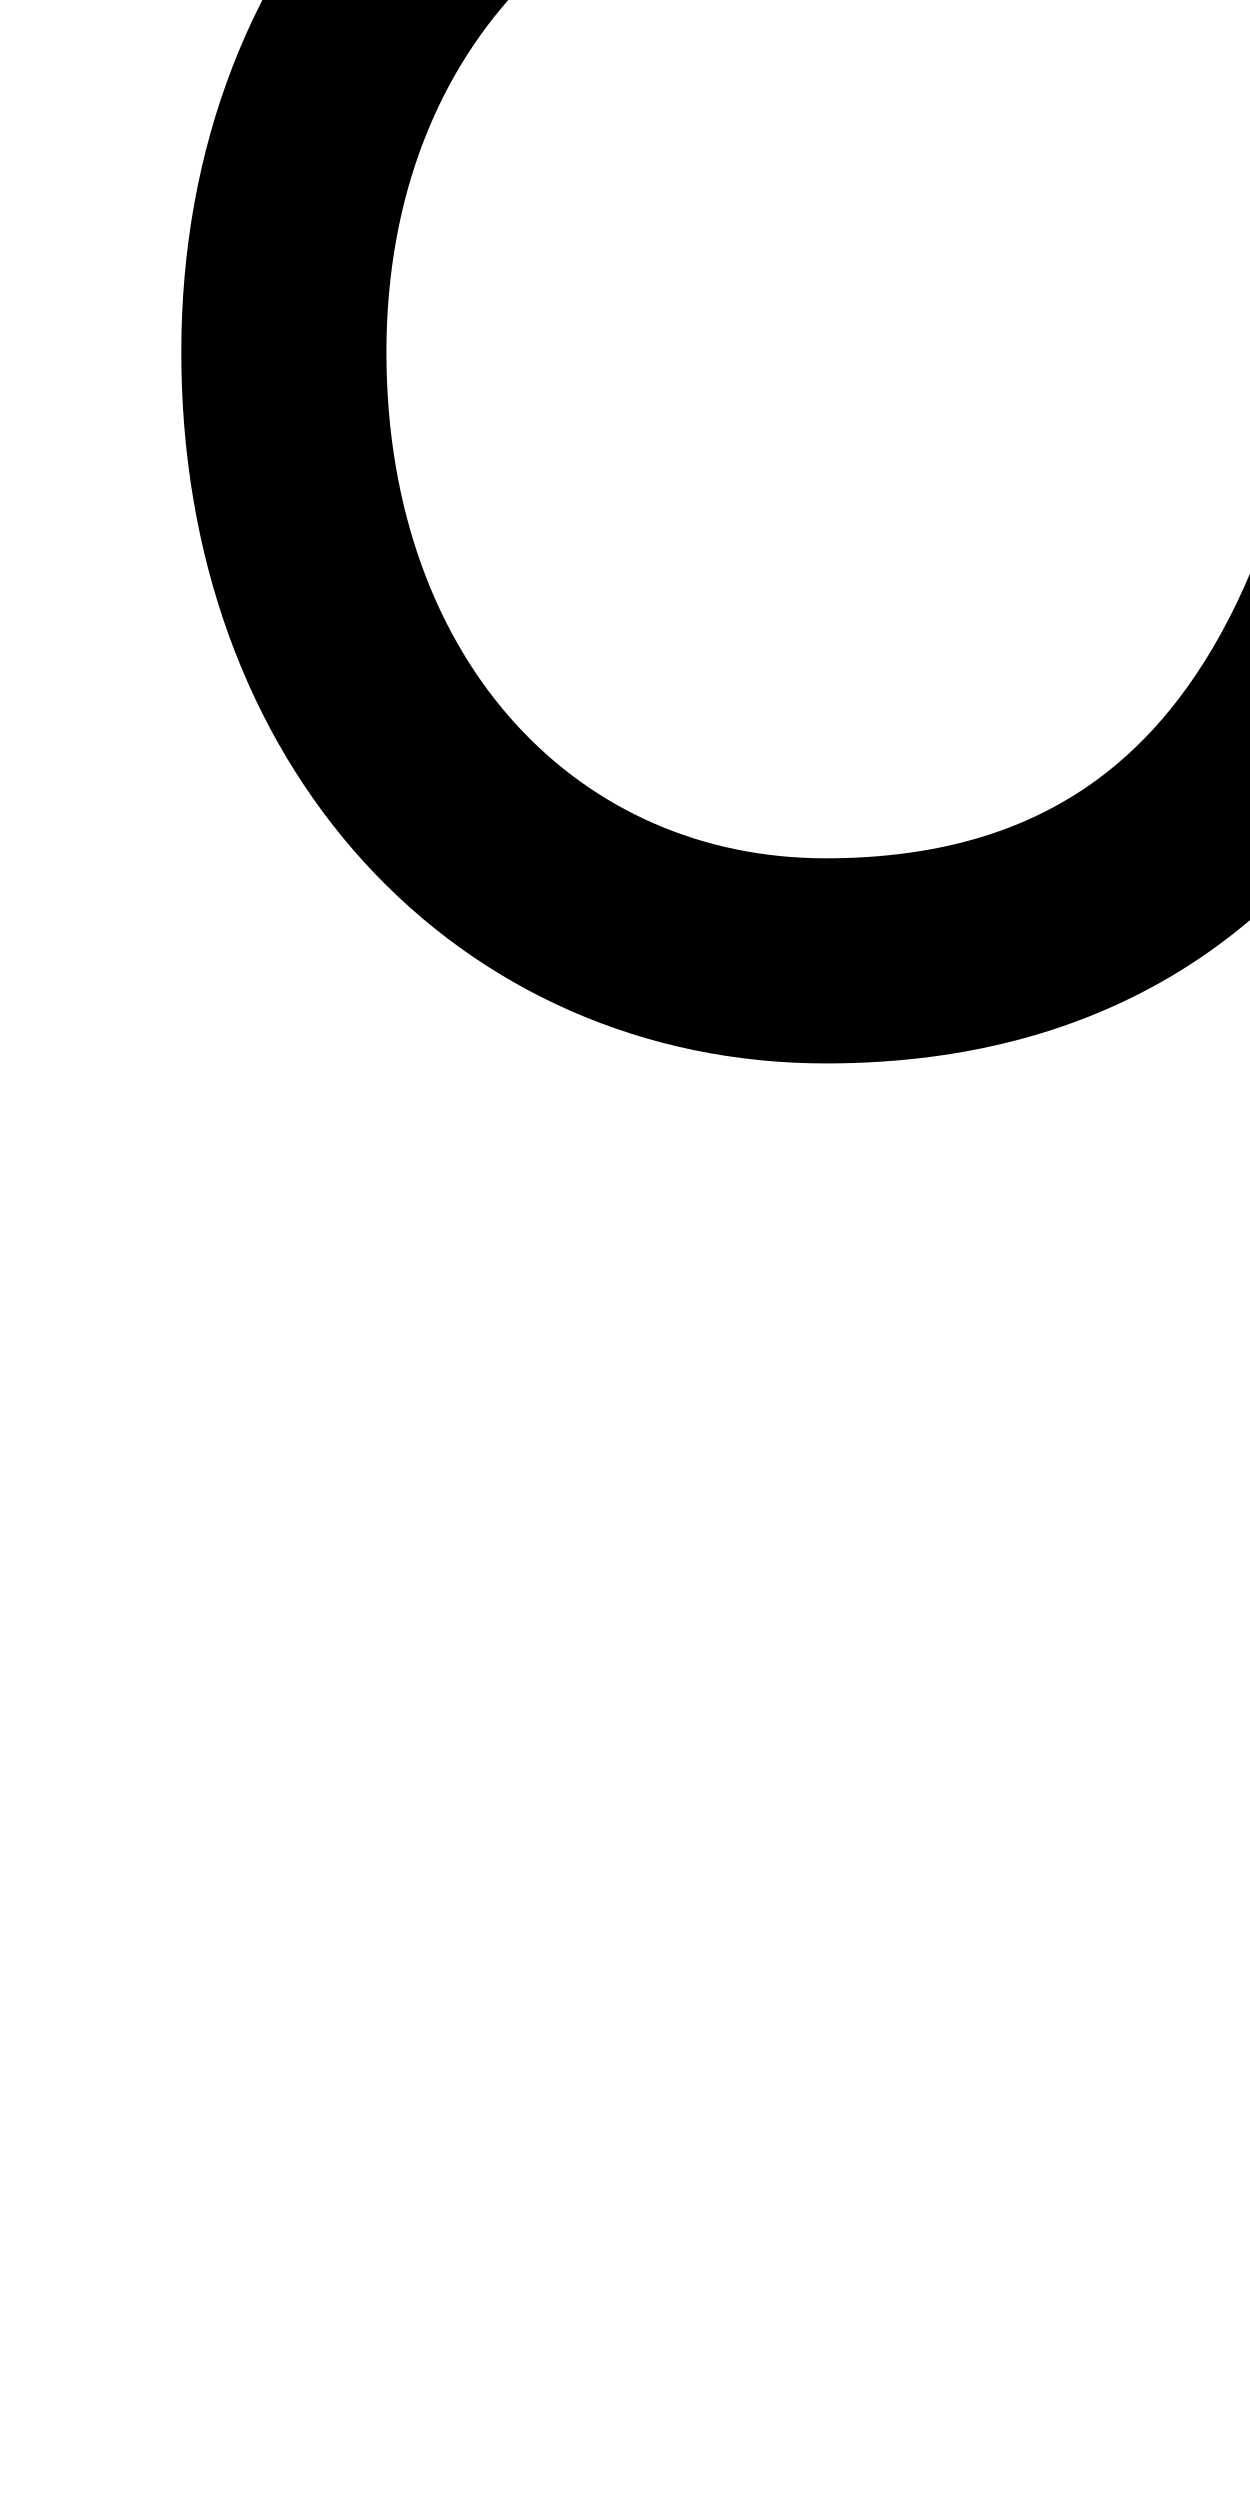
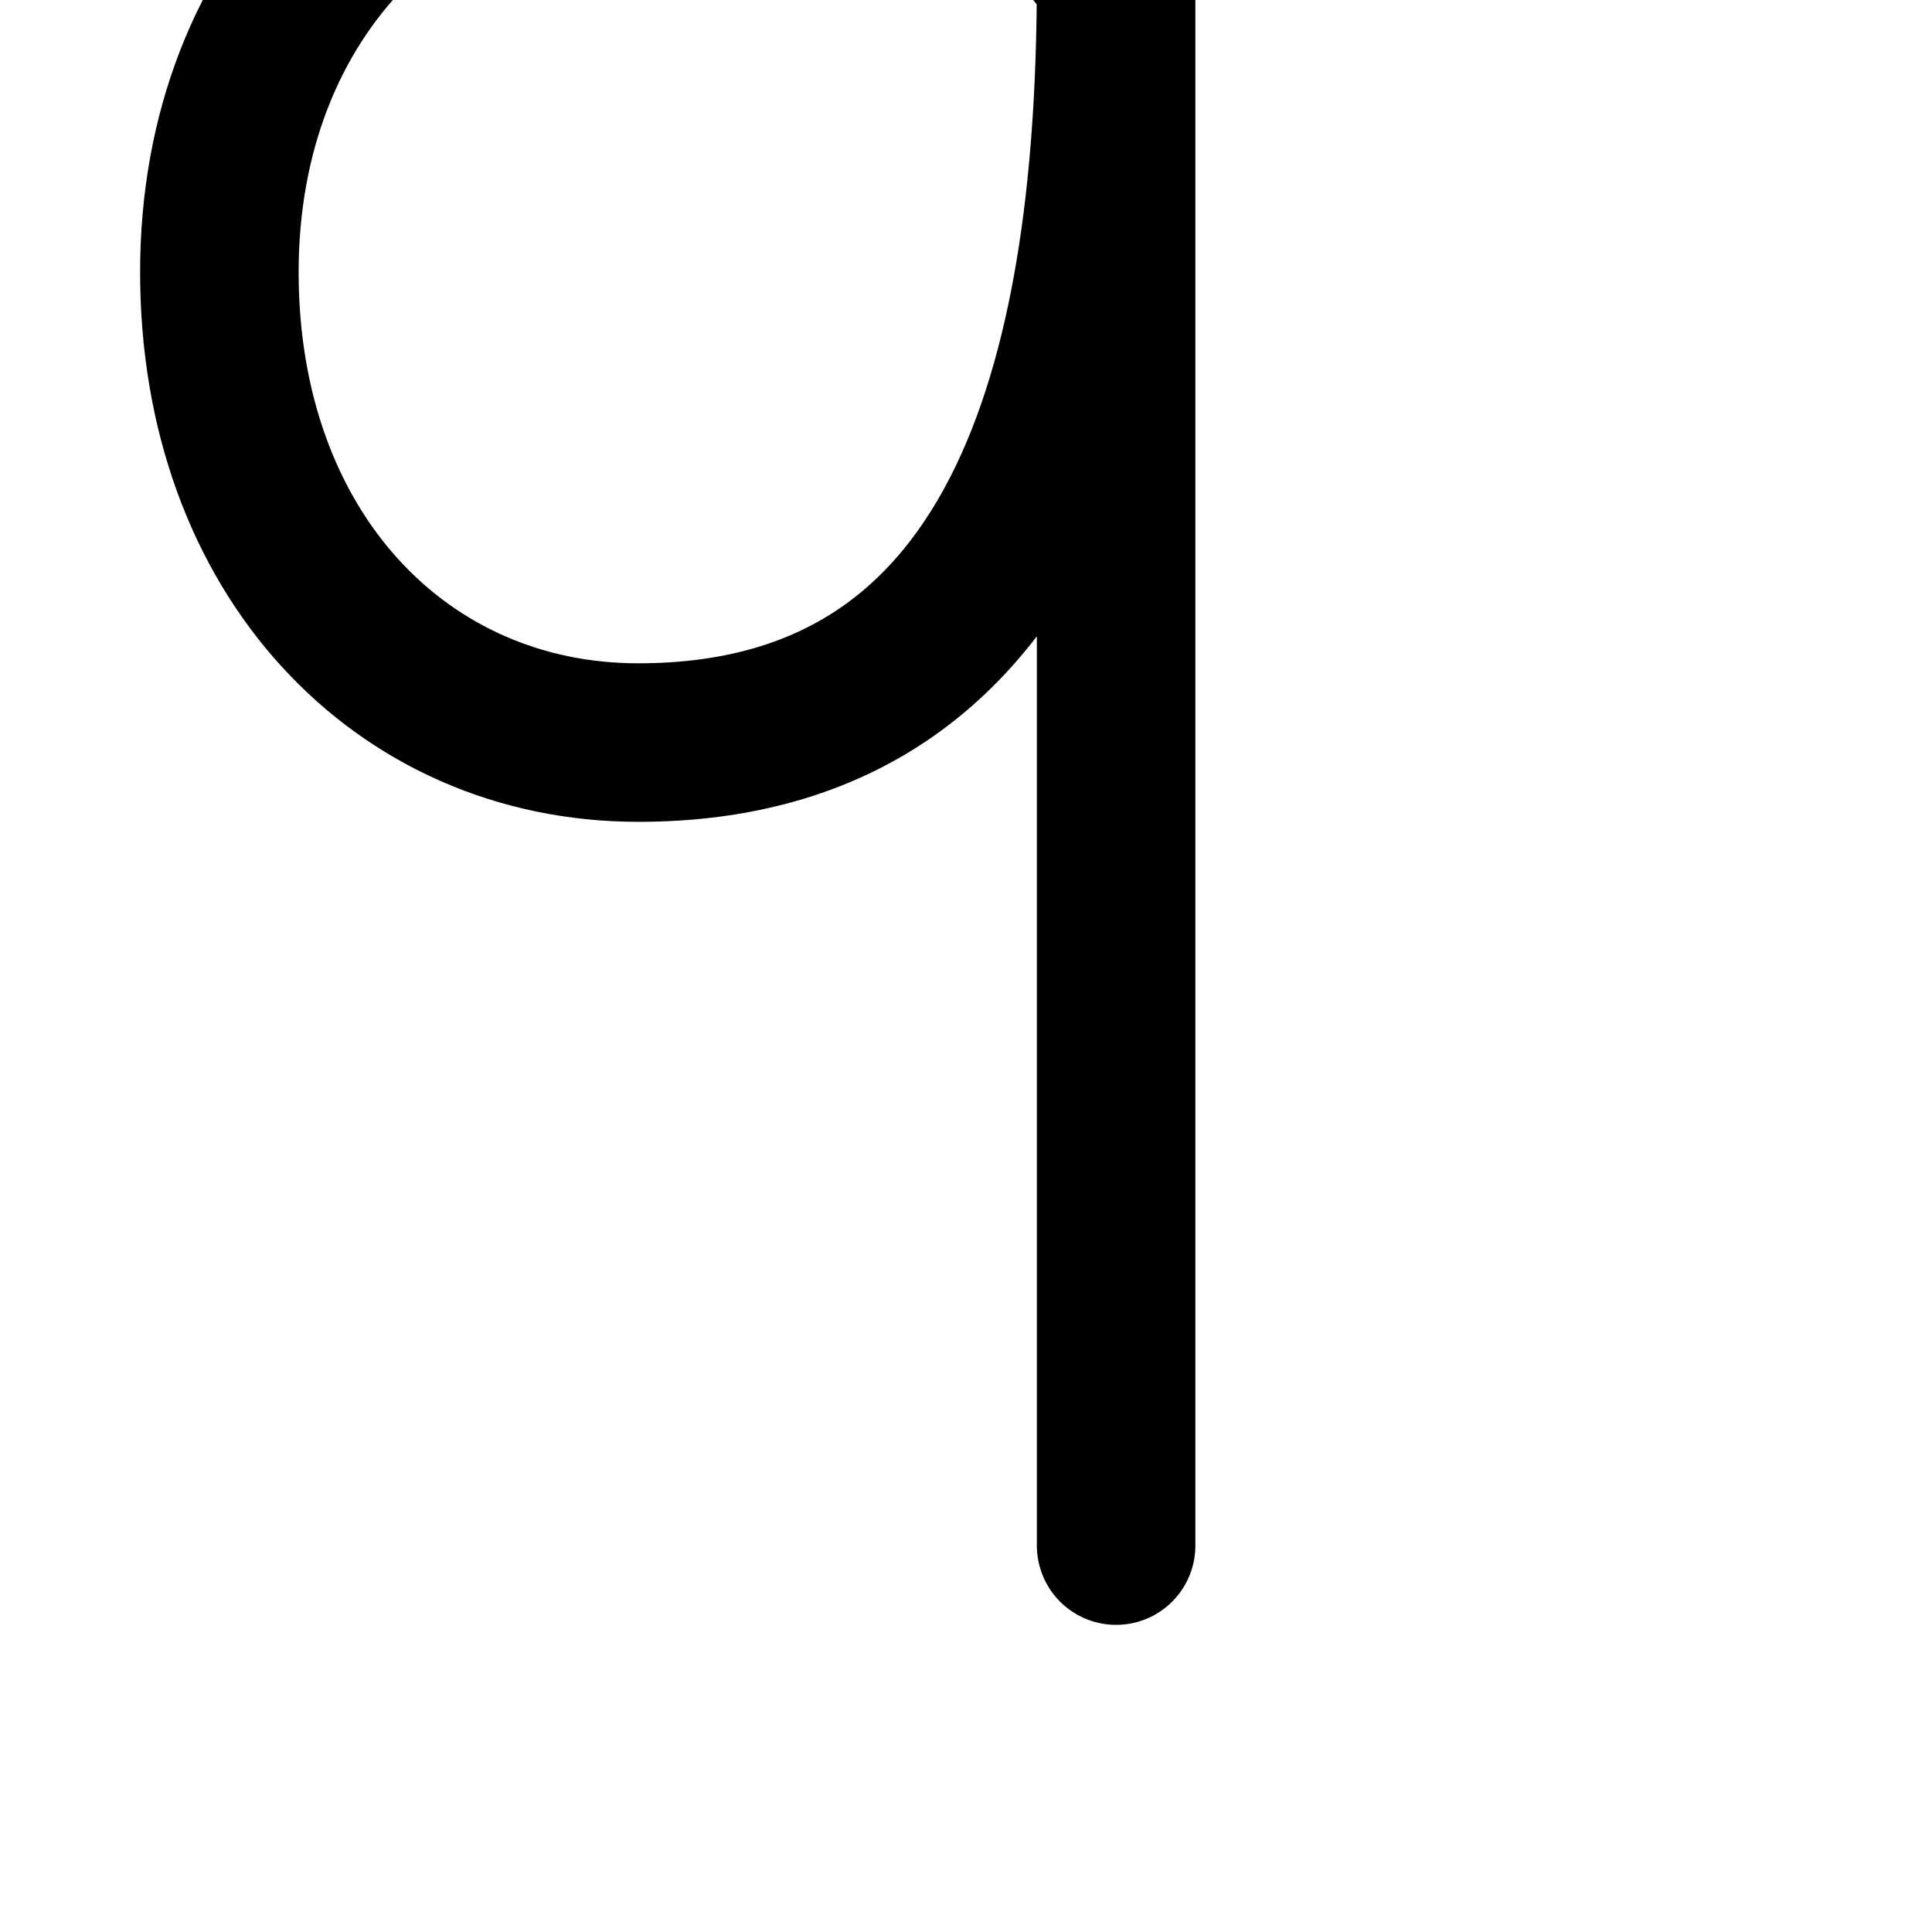
- <svg xmlns="http://www.w3.org/2000/svg" version="1.1" viewBox="-10 0 500 1000" id="svg2" width="500" height="1000">
+ <svg xmlns="http://www.w3.org/2000/svg" version="1.1" viewBox="-10 0 1000 1000" id="svg2" width="1000" height="1000">
  <defs id="defs10" />
  <g id="g4720" transform="matrix(1.0663,0,0,-1.0663,68.33568,1499.684)" style="opacity:0.451" />
  <g transform="matrix(1,0,0,-1,0,1418)" id="g4" />
  <g id="g4720-4" transform="matrix(1.0663,0,0,-1.0663,136.9952,1604.197)" style="opacity:0.451" />
  <g transform="matrix(1,0,0,-1,68.65956,1522.513)" id="g4-5" />
  <path style="fill:none;fill-rule:evenodd;stroke:#000000;stroke-width:82.051;stroke-linecap:round;stroke-linejoin:round;stroke-miterlimit:4;stroke-dasharray:none;stroke-opacity:1" d="m 567.697,-10.89 c -44.264,-67.009 -122.876,-91.674 -232.076,-91.674 -131.451,0 -232.076,97.706 -232.076,243.458 0,145.752 94.319,243.458 216.778,243.458 206.805,0 247.374,-202.047 247.374,-395.242 V 800" id="path4139" />
</svg>
